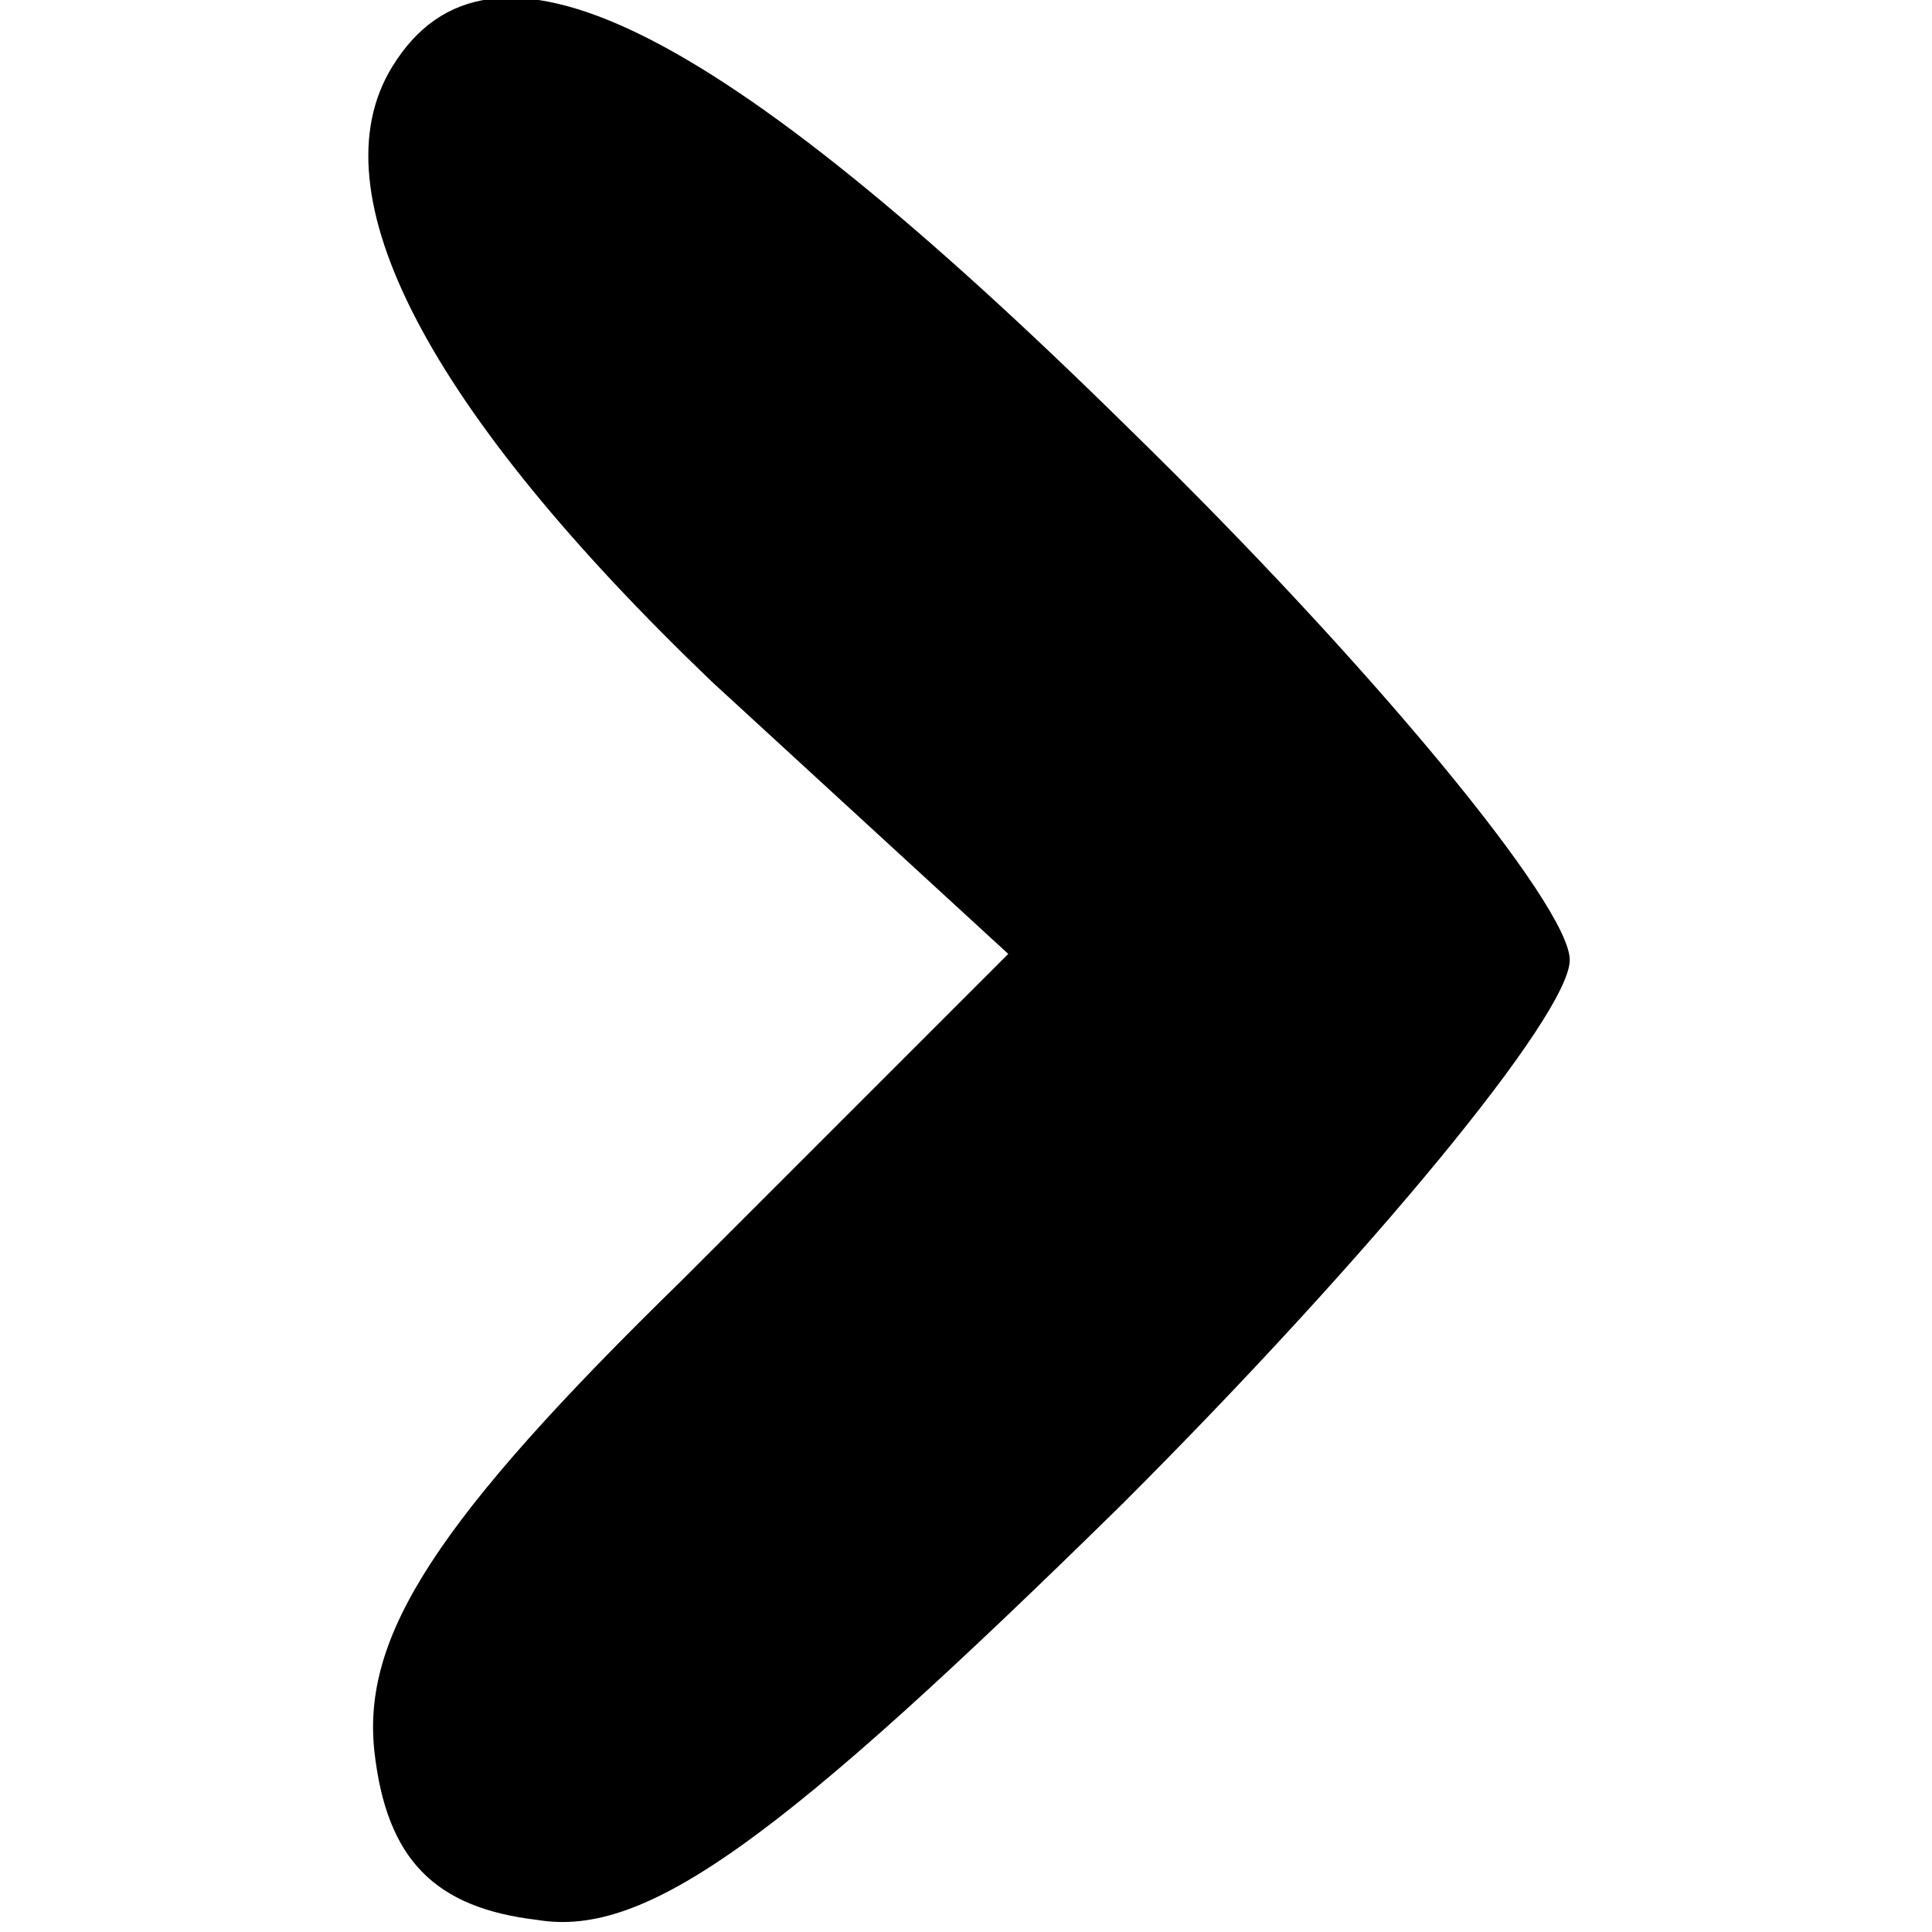
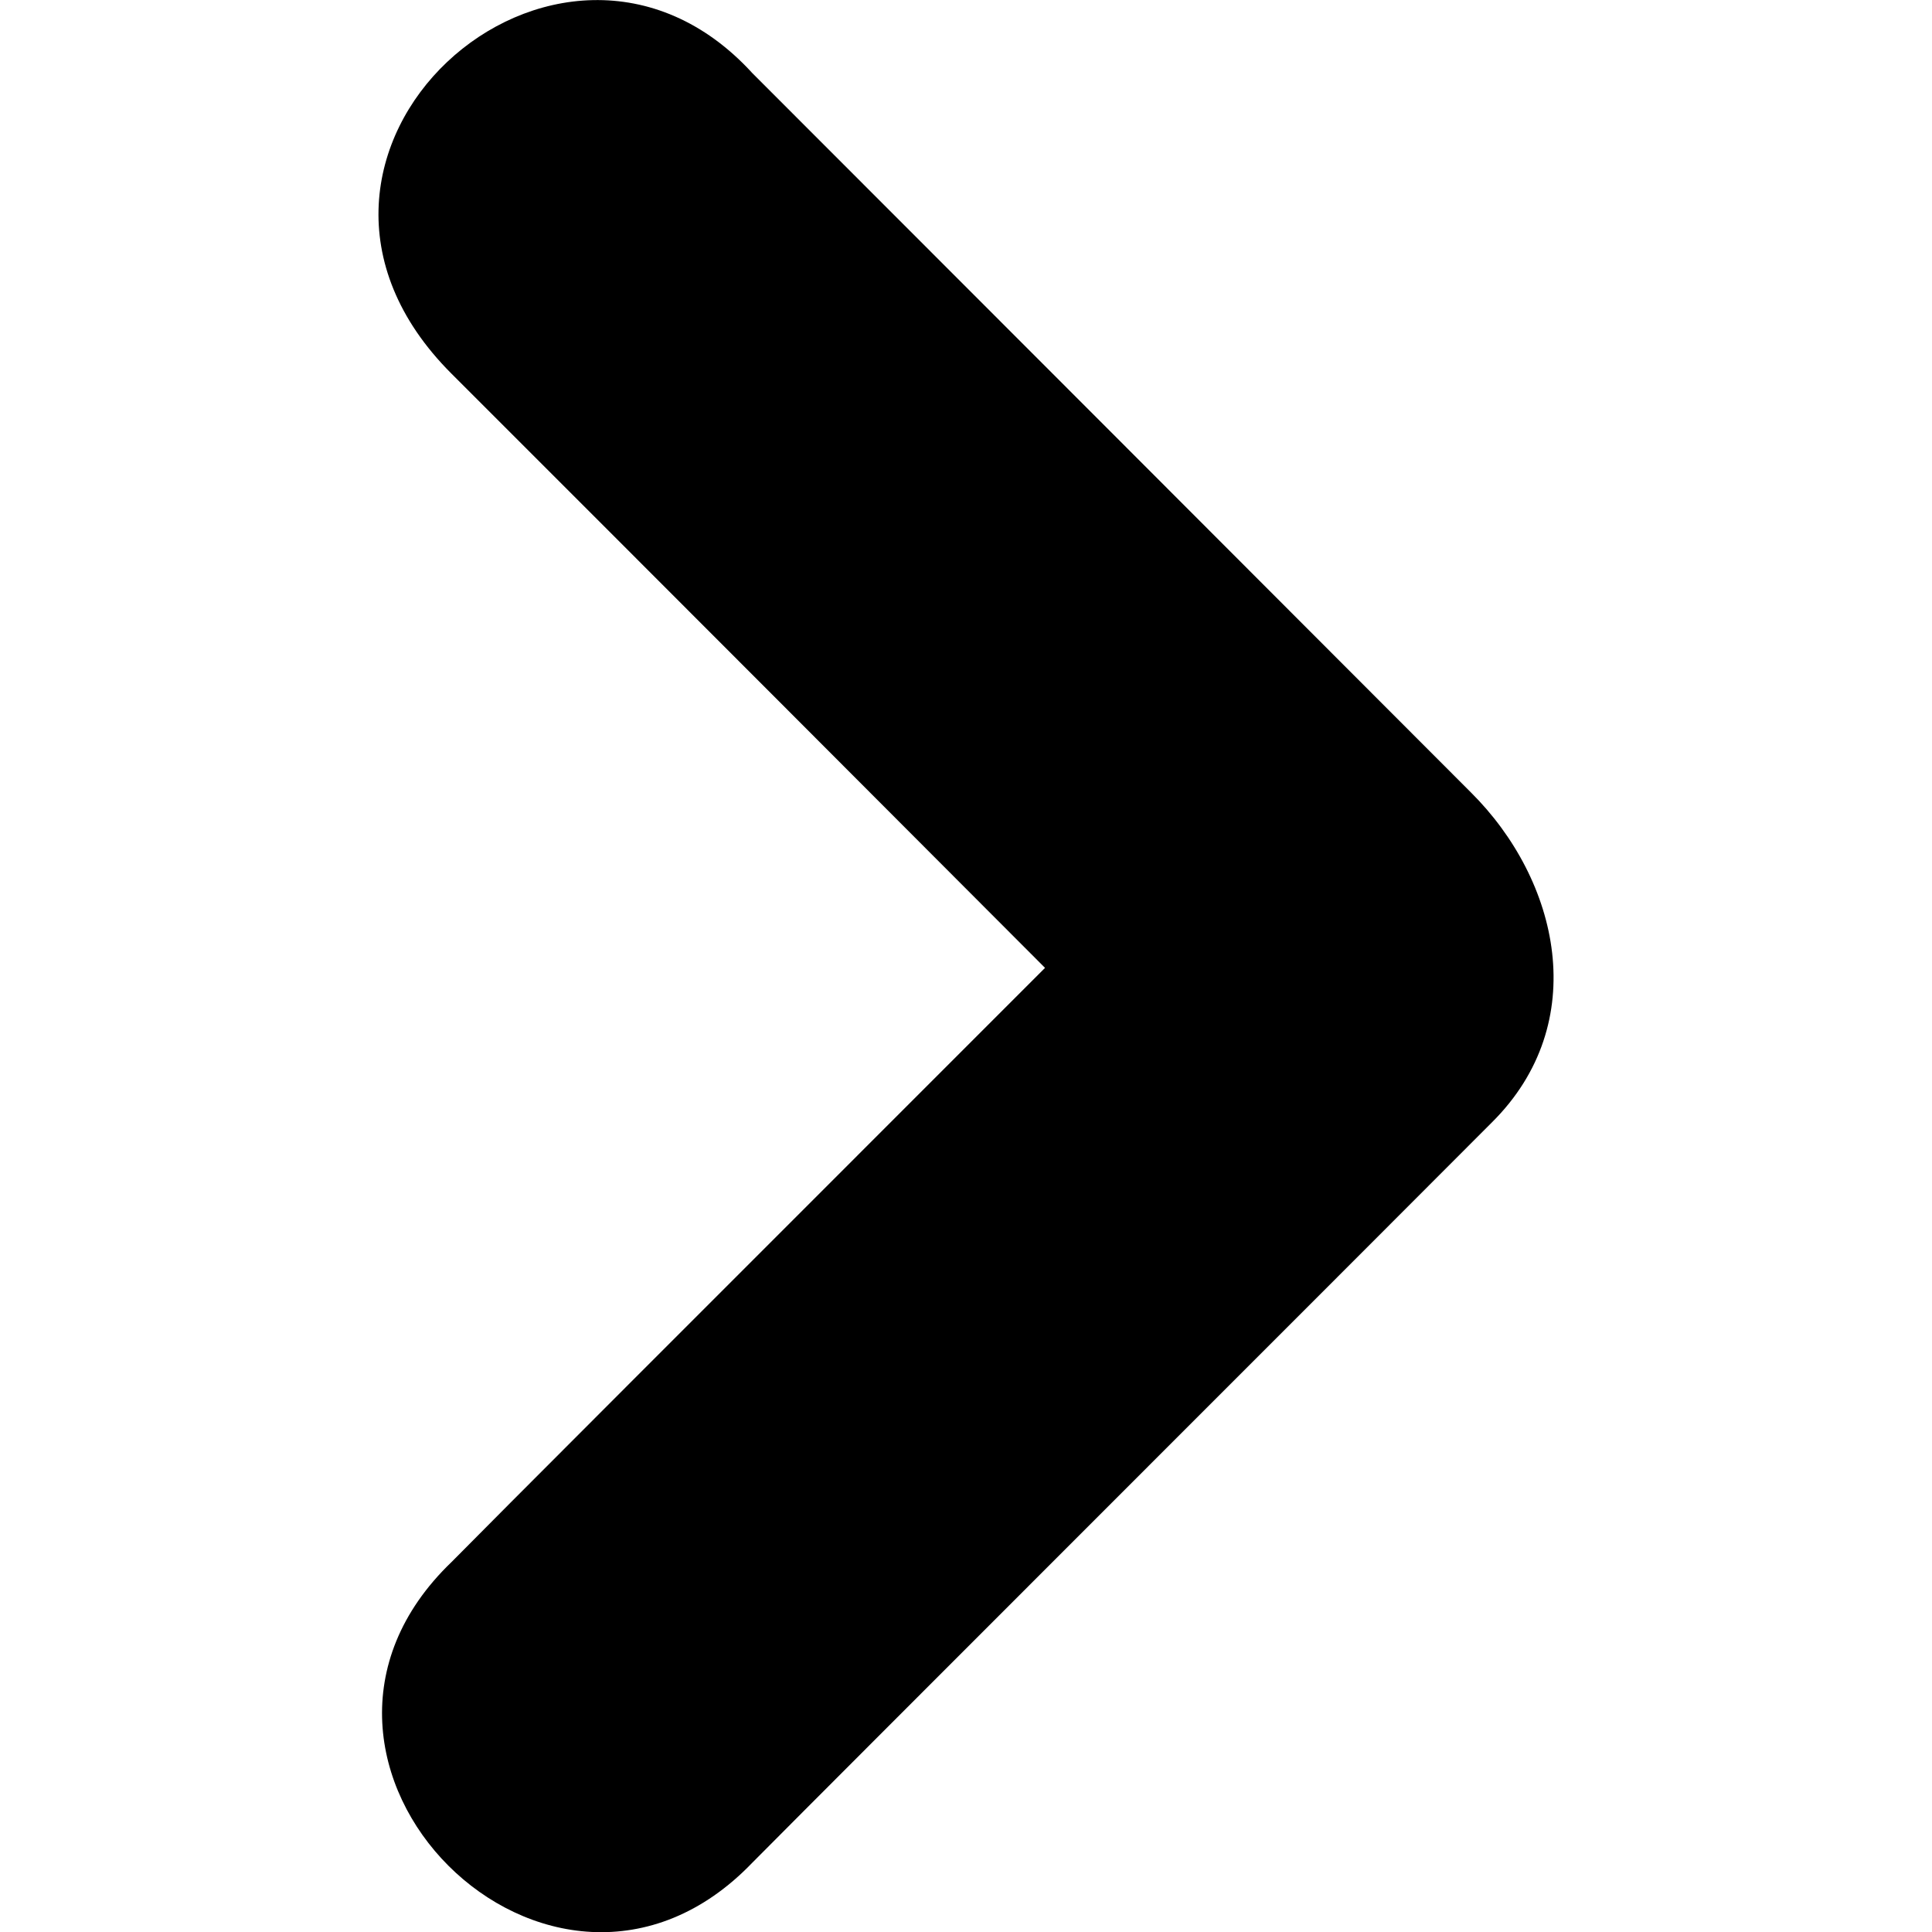
- <svg xmlns="http://www.w3.org/2000/svg" version="1.0" width="32pt" height="32pt" viewBox="0 0 32 32" preserveAspectRatio="xMidYMid meet">
-   <g transform="translate(0,32) scale(0.1,-0.1)" fill="#000000" stroke="none">
-     <path d="M65 309 c-13 -21 6 -57 53 -102 l49 -45 -54 -54 c-41 -40 -53 -59 -51 -78 2 -18 10 -26 27 -28 18 -3 40 13 97 69 41 41 74 81 74 90 0 9 -33 49 -73 88 -69 68 -106 86 -122 60z" />
+ <svg xmlns="http://www.w3.org/2000/svg" width="32pt" height="32pt" viewBox="0 0 32 32" version="1.1">
+   <g id="surface1">
+     <path style=" stroke:none;fill-rule:nonzero;fill:rgb(0%,0%,0%);fill-opacity:1;" d="M 17.309 16.031 C 11.41 21.93 8.129 25.211 7.48 25.871 C 4.02 29.191 9.141 34.309 12.461 30.852 C 13.68 29.621 23.488 19.82 24.711 18.59 C 26.371 16.941 25.828 14.578 24.359 13.121 C 23.172 11.93 13.648 2.398 12.461 1.211 C 9.262 -2.289 3.84 2.559 7.48 6.191 C 7.48 6.191 10.762 9.469 17.309 16.031 Z M 17.309 16.031 " />
  </g>
</svg>
